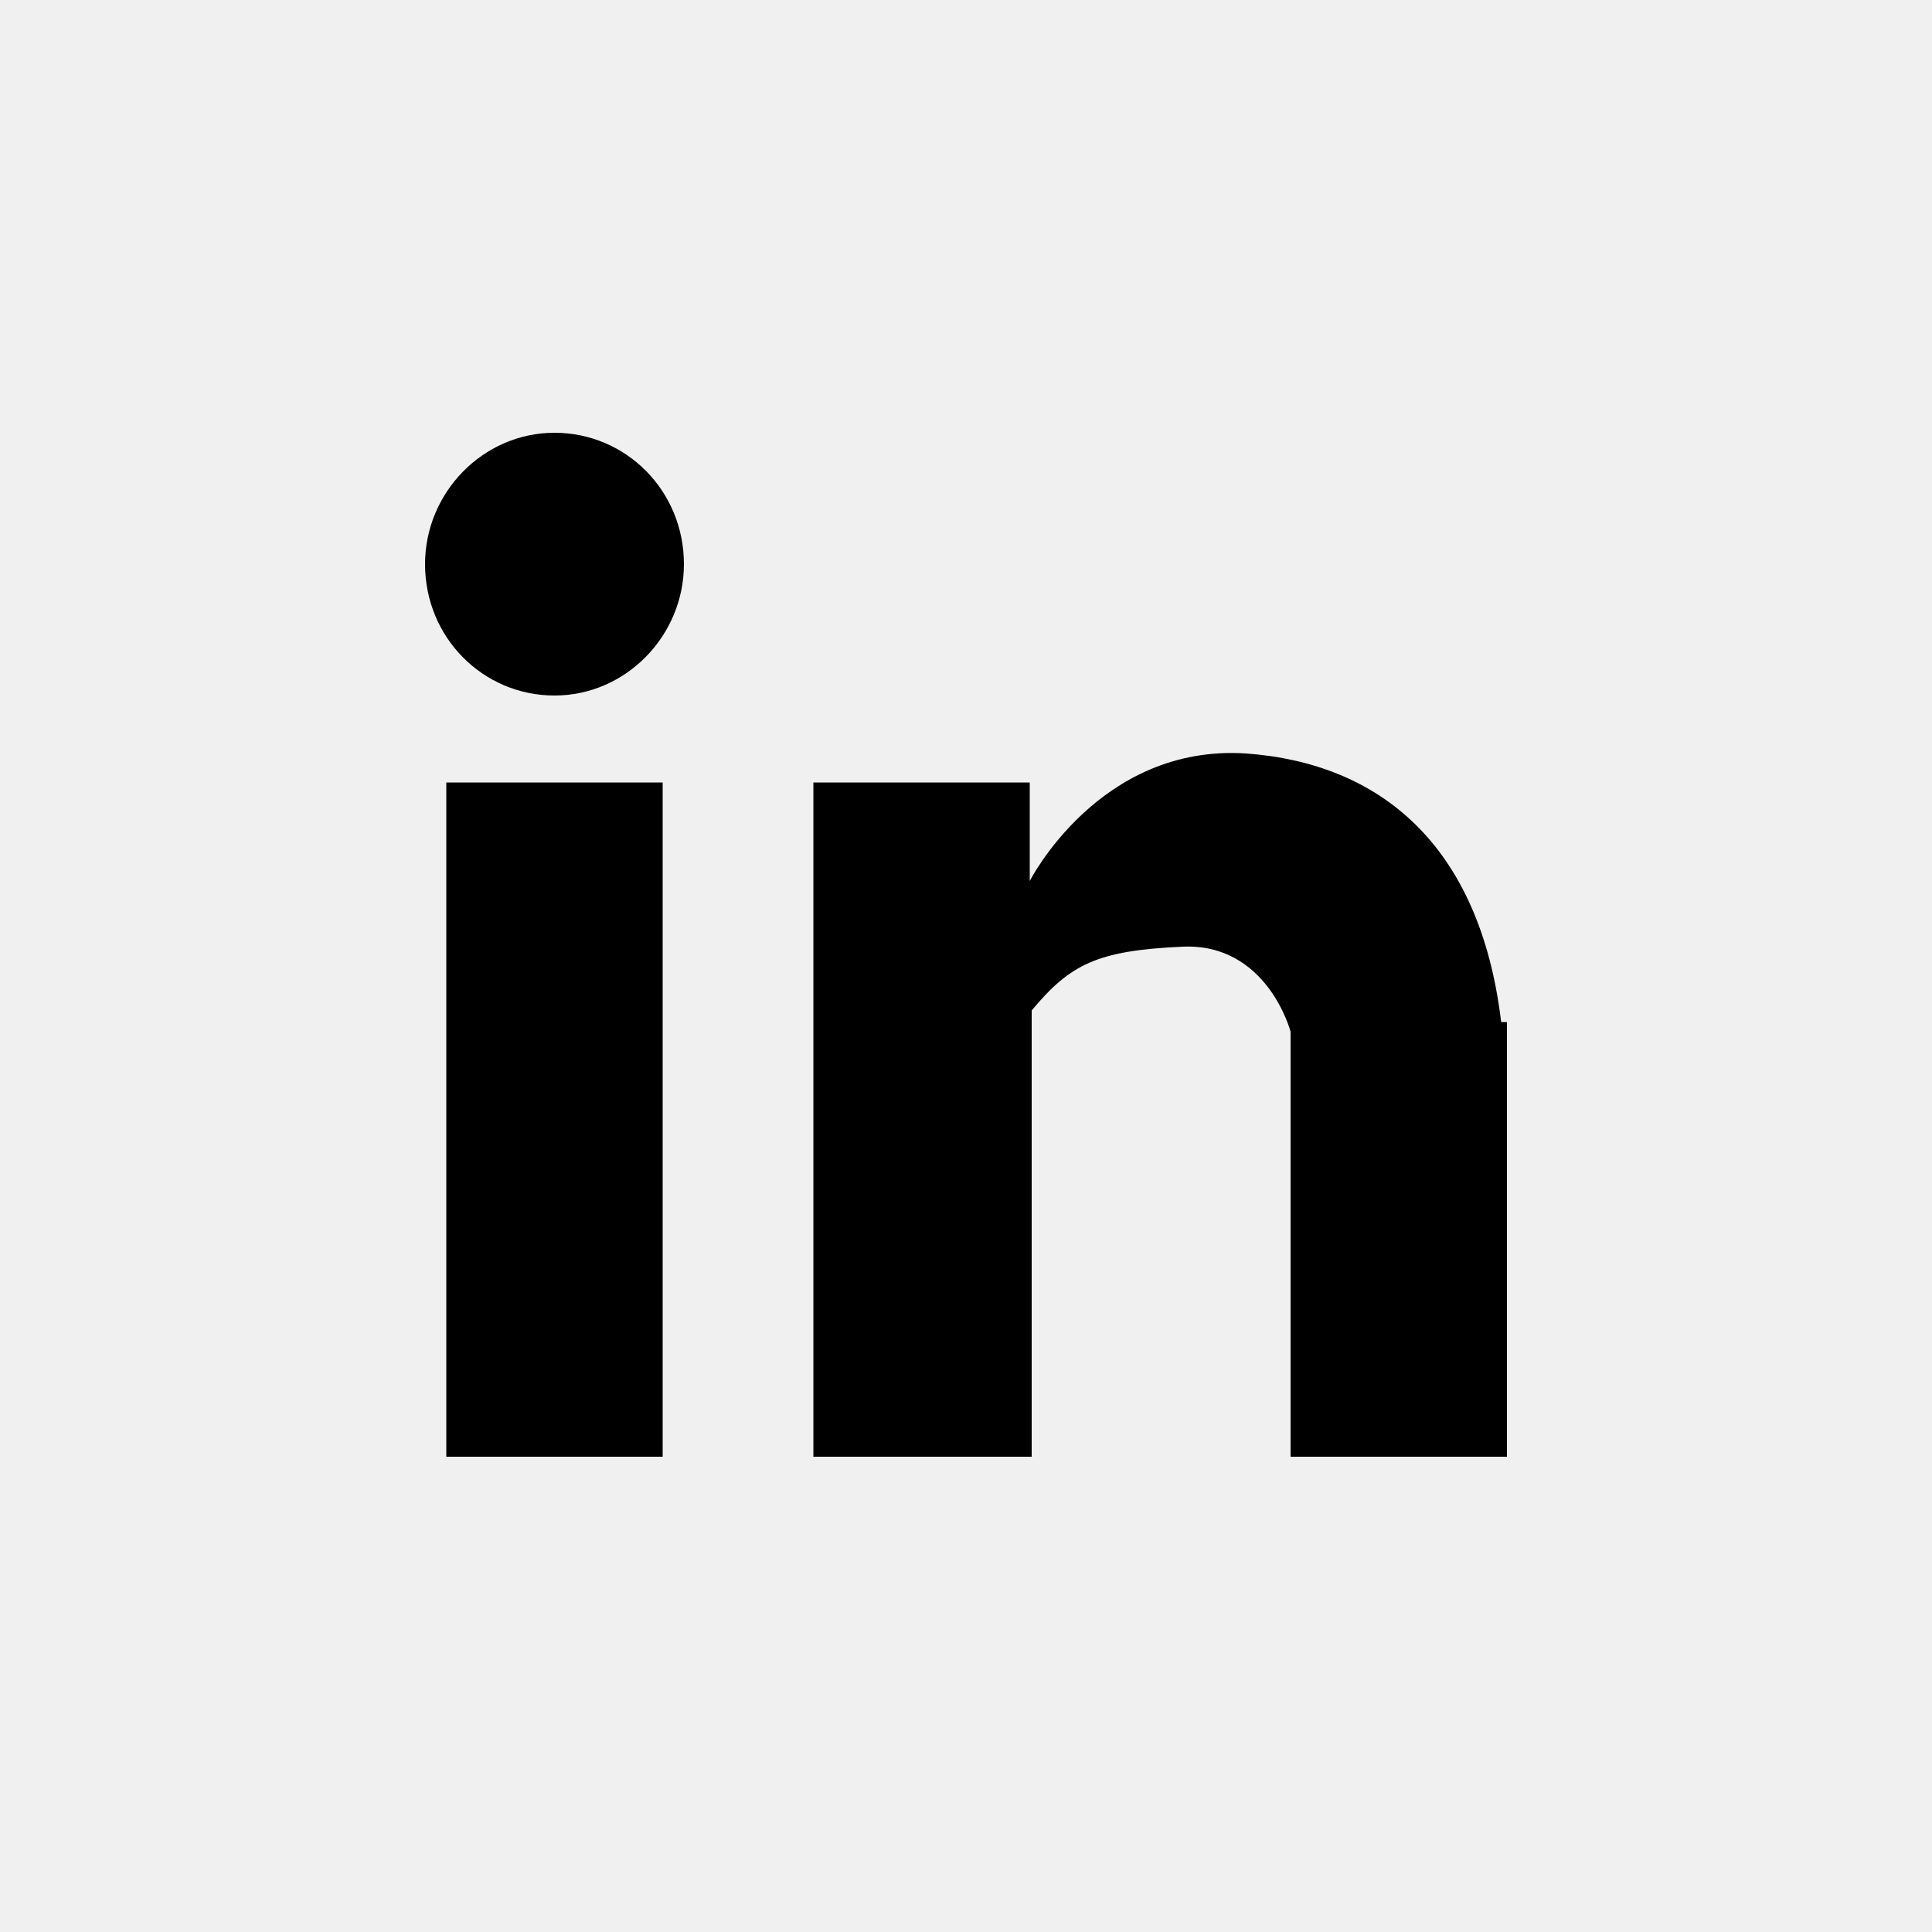
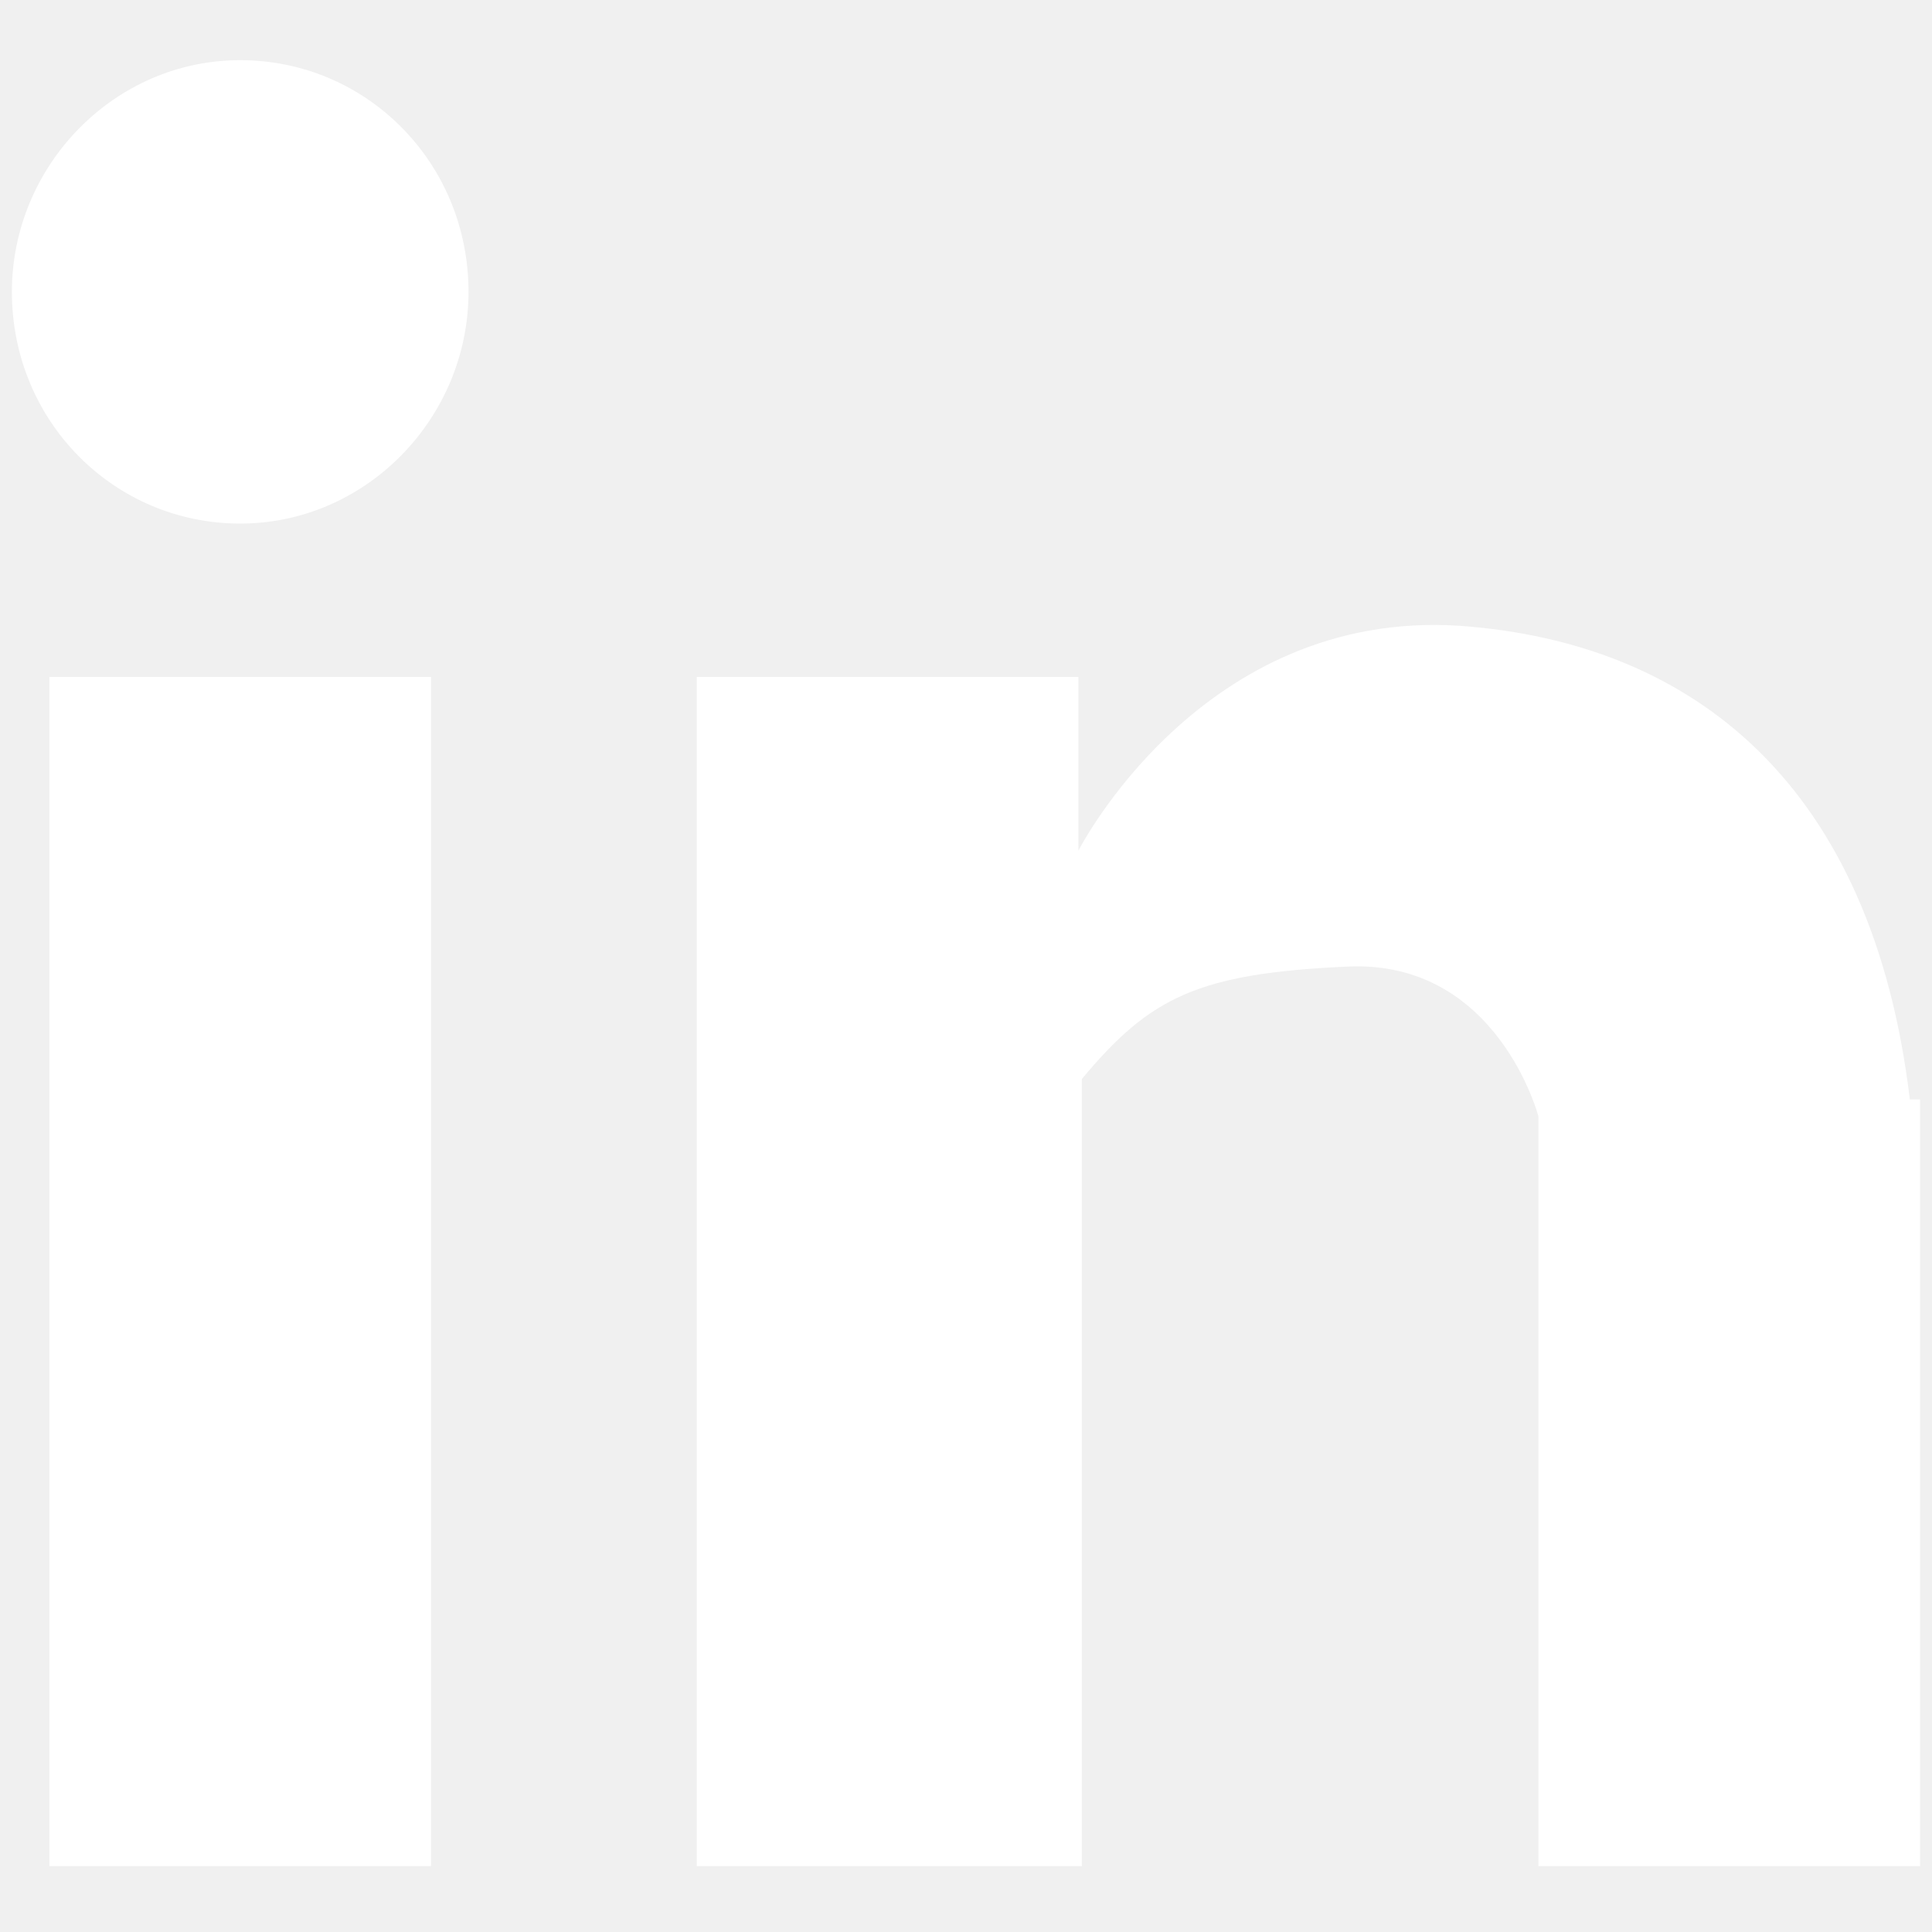
- <svg xmlns="http://www.w3.org/2000/svg" style="enable-background:new 0 0 100 100;" version="1.1" viewBox="0 0 100 100" xml:space="preserve">
-   <style type="text/css">
- 	.st0{fill:#231F20;}
- 	.st1{fill-rule:evenodd;clip-rule:evenodd;fill:#231F20;}
- 	.st2{fill-rule:evenodd;clip-rule:evenodd;}
- </style>
-   <g id="Layer_3" />
-   <g id="Layer_1">
-     <path d="M66.8,75.4v-22c0,0-1.2-4.6-5.6-4.4c-4.4,0.2-5.8,0.9-7.8,3.3v23.1H42.1V40.5h11.2v5.1c0,0,3.6-7.1,11.2-6.6   c6.9,0.5,12.1,4.7,13.2,13.9H78v22.5H66.8z M28.7,36c-3.7,0-6.7-3-6.7-6.8c0-3.7,3-6.8,6.7-6.8s6.7,3,6.7,6.8   C35.4,32.9,32.4,36,28.7,36z M34.3,75.4H23.1V40.5h11.2V75.4z" id="linkedin" />
+ <svg xmlns="http://www.w3.org/2000/svg" width="100" height="100">
+   <g>
+     <rect fill="none" id="canvas_background" height="402" width="582" y="-1" x="-1" />
+   </g>
+   <g>
+     <path fill="#ffffff" stroke="null" id="linkedin" d="m79.63,96.59l0,-38.801c0,0 -2.116,-8.113 -9.877,-7.76c-7.76,0.353 -10.229,1.587 -13.757,5.82l0,40.741l-19.93,0l0,-61.553l19.753,0l0,8.995c0,0 6.349,-12.522 19.753,-11.64c12.169,0.882 21.341,8.289 23.281,24.515l0.529,0l0,39.683l-19.753,0zm-67.197,-69.49c-6.526,0 -11.817,-5.291 -11.817,-11.993c0,-6.526 5.291,-11.993 11.817,-11.993s11.817,5.291 11.817,11.993c0,6.526 -5.291,11.993 -11.817,11.993zm9.877,69.49l-19.753,0l0,-61.553l19.753,0l0,61.553z" />
  </g>
</svg>
